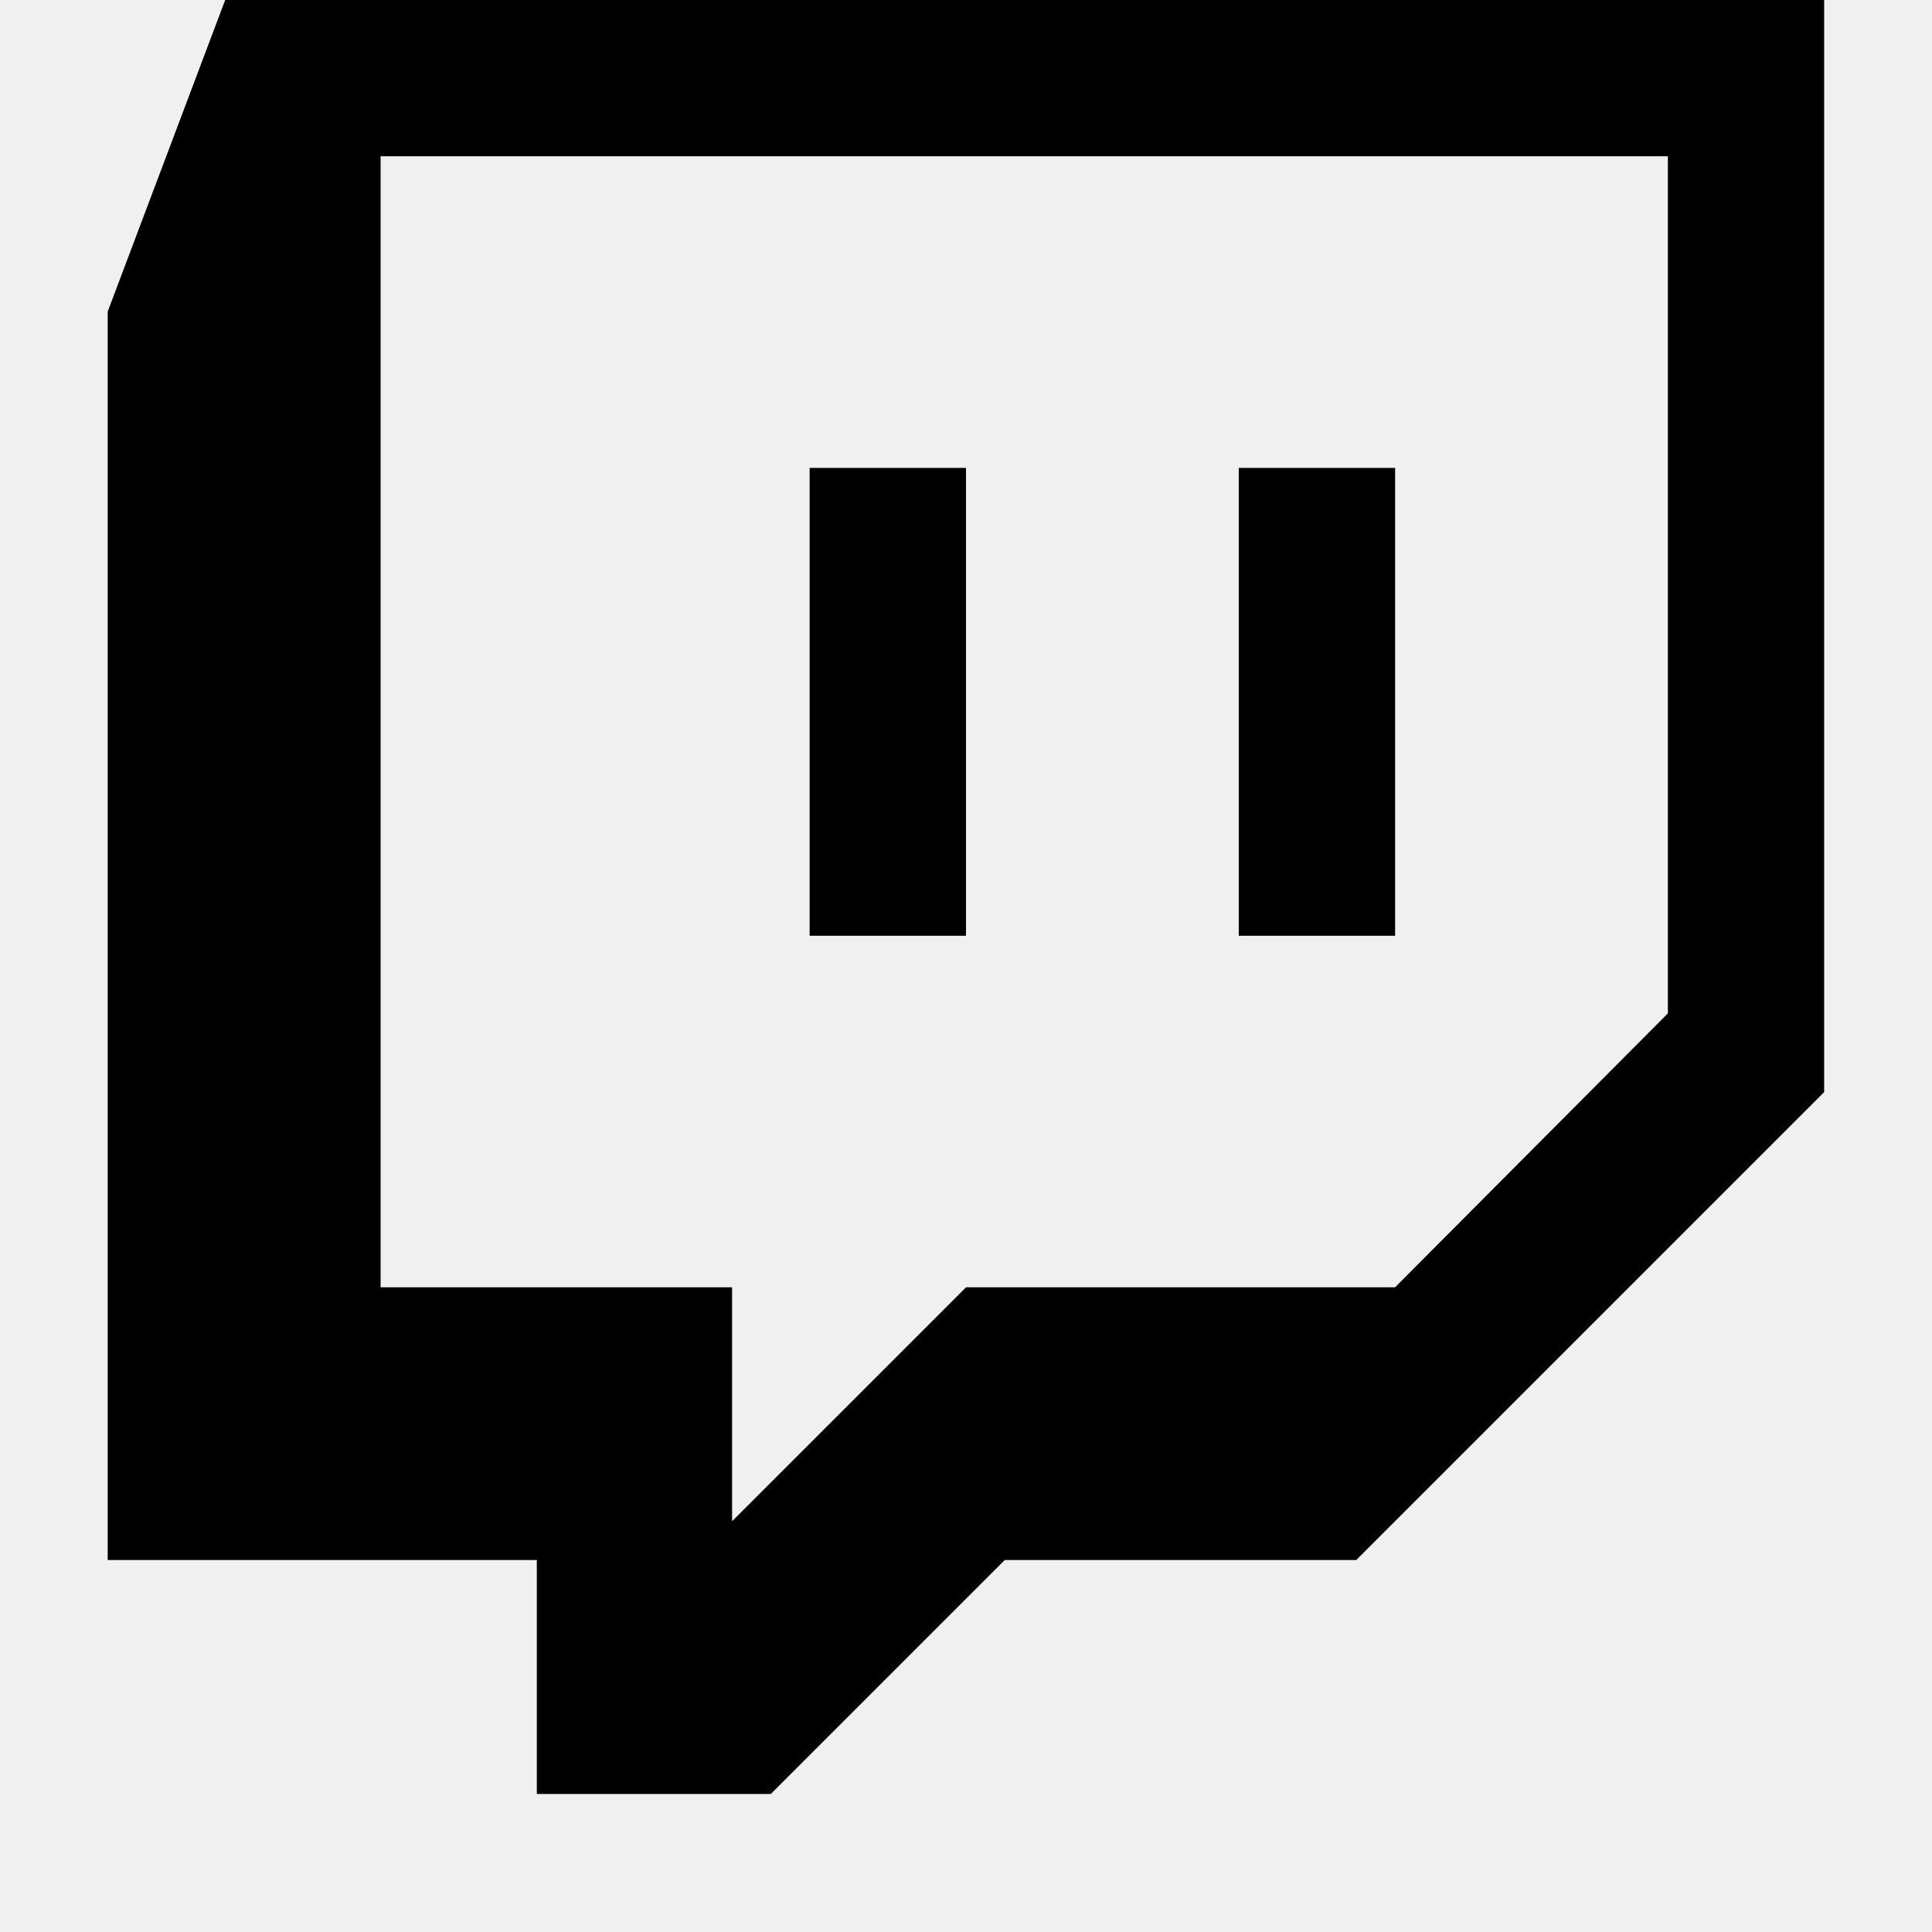
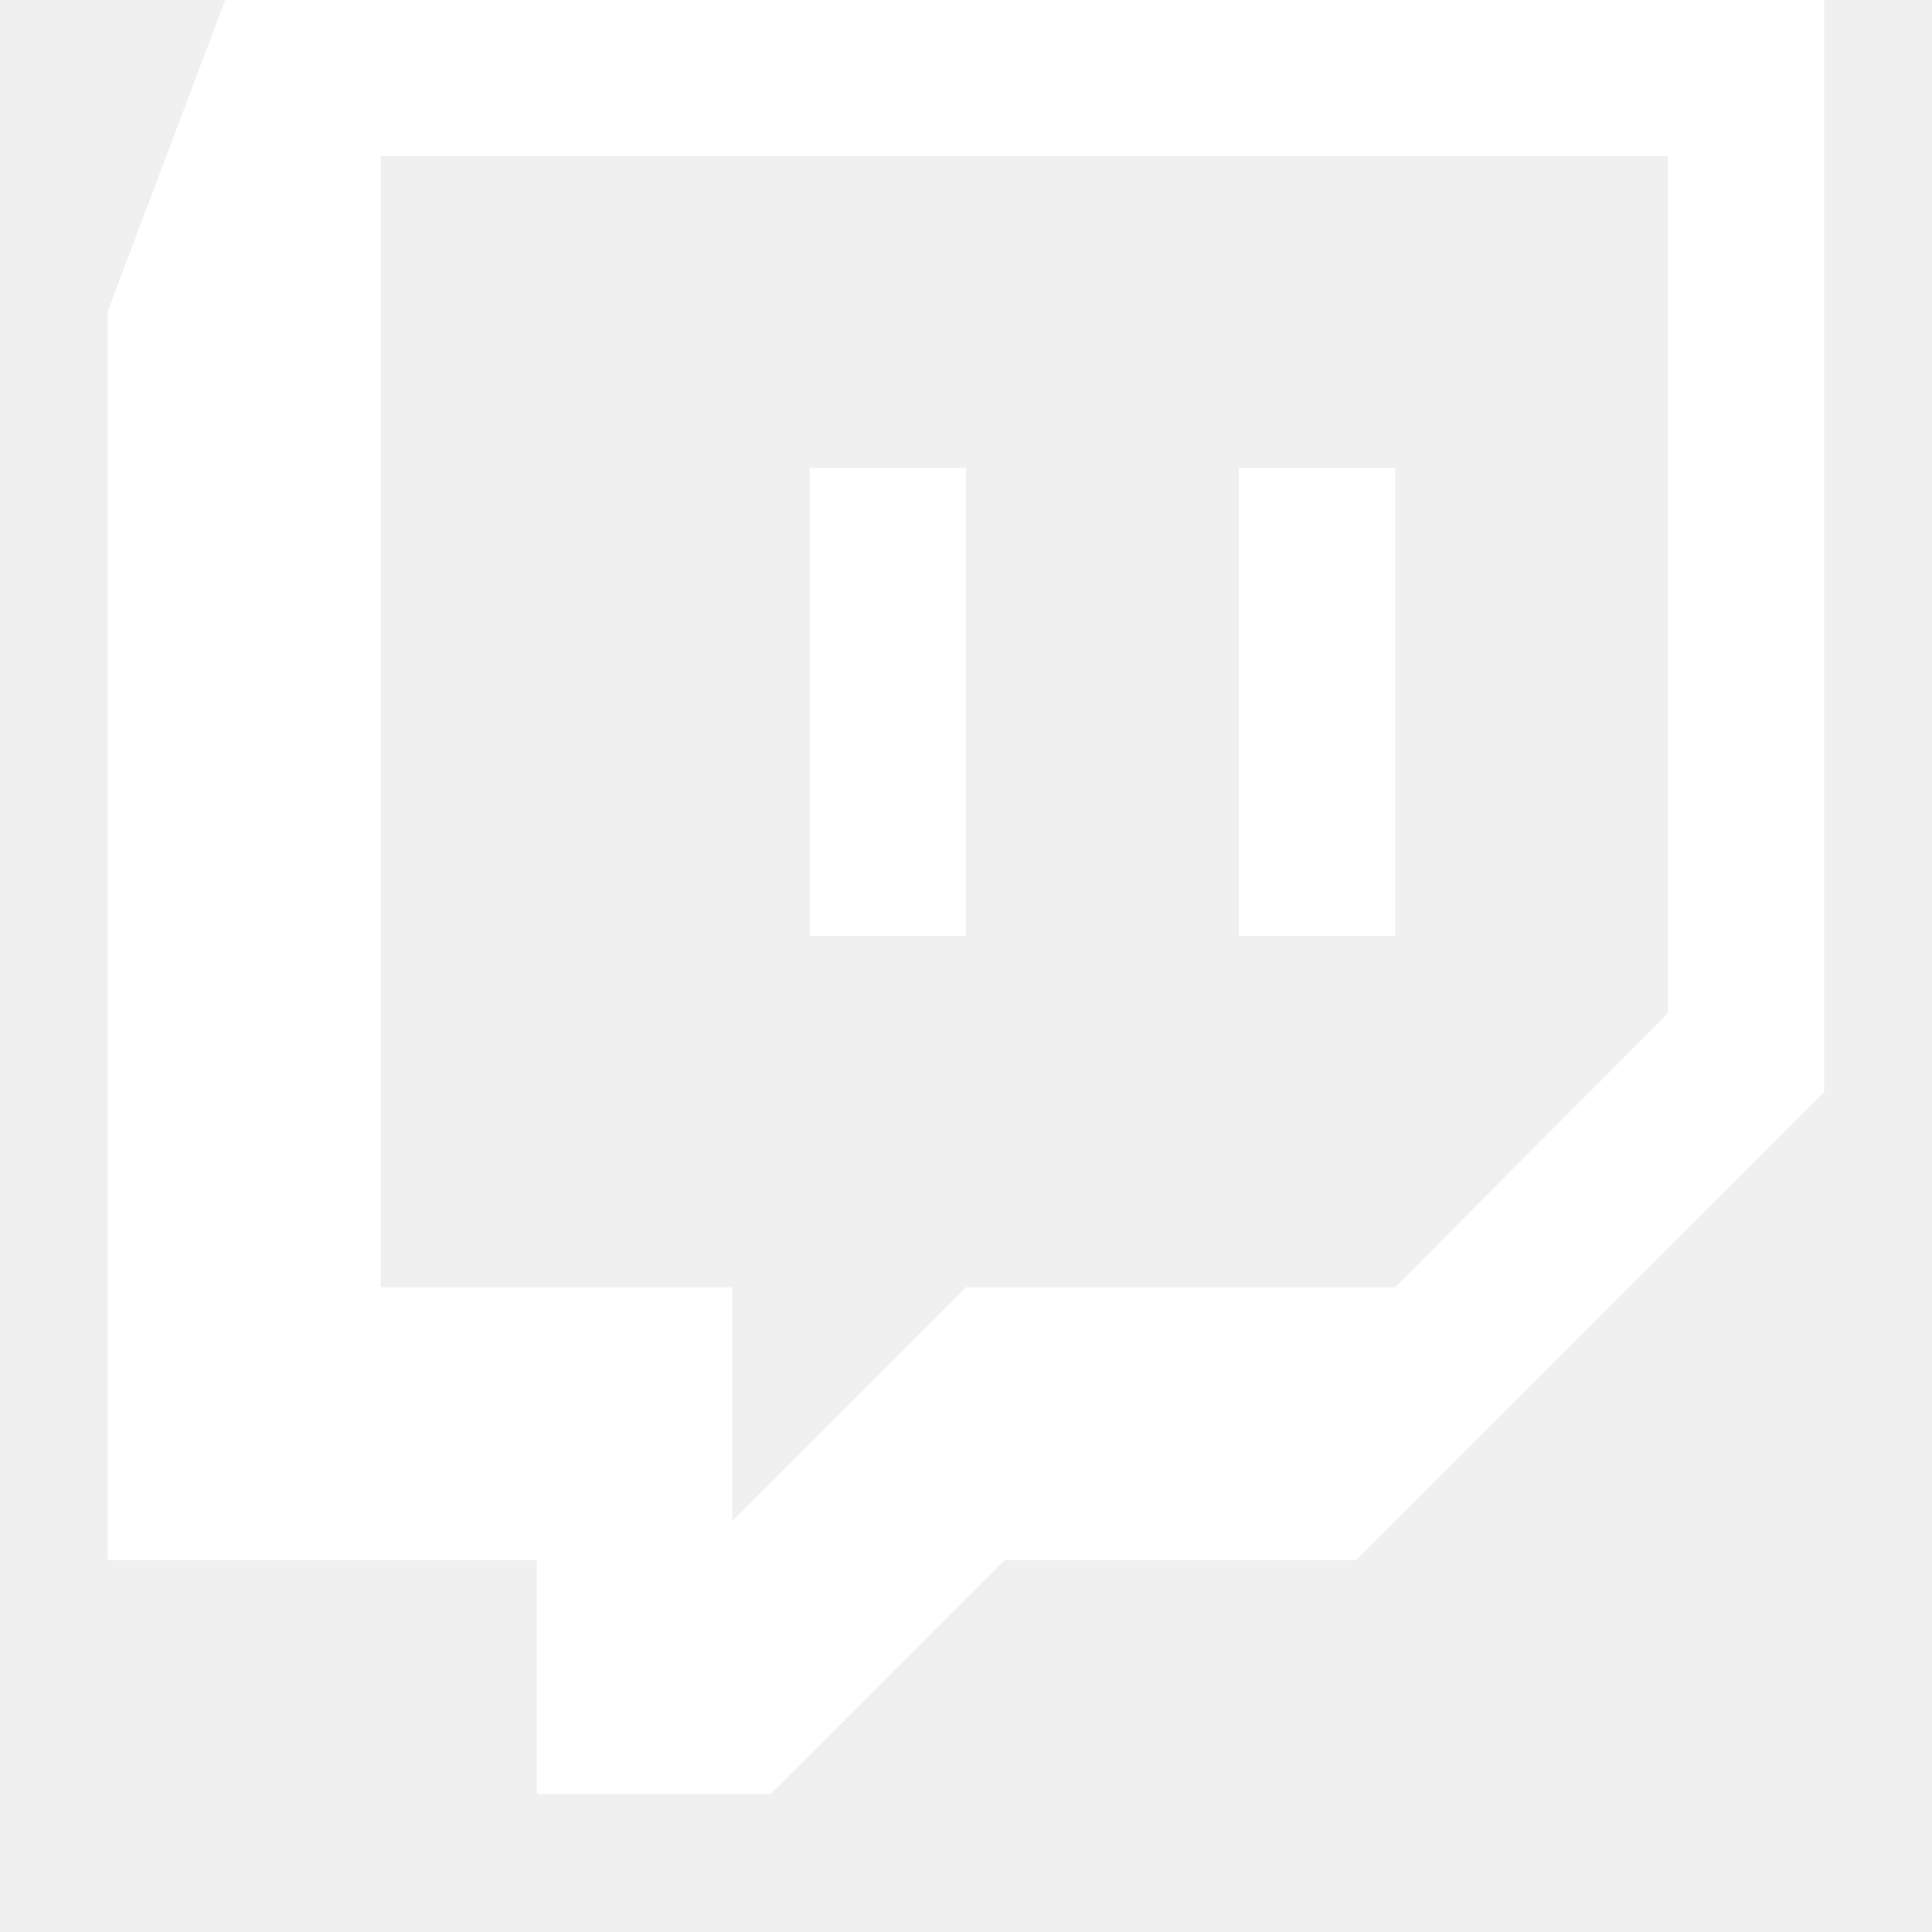
<svg xmlns="http://www.w3.org/2000/svg" version="1.1" width="28" height="28" viewBox="0 0 28 28">
-   <path d="M14 6.781v6.781h-2.266v-6.781h2.266zM20.219 6.781v6.781h-2.266v-6.781h2.266zM20.219 18.656l3.953-3.969v-12.422h-18.656v16.391h5.094v3.391l3.391-3.391h6.219zM26.437 0v15.828l-6.781 6.781h-5.094l-3.391 3.391h-3.391v-3.391h-6.219v-18.094l1.703-4.516h23.172z" />
+   <path d="M14 6.781v6.781h-2.266v-6.781h2.266zM20.219 6.781v6.781h-2.266v-6.781h2.266zM20.219 18.656l3.953-3.969v-12.422h-18.656v16.391h5.094v3.391l3.391-3.391h6.219zM26.437 0v15.828l-6.781 6.781h-5.094l-3.391 3.391h-3.391v-3.391h-6.219v-18.094l1.703-4.516h23.172z" fill="#ffffff" />
</svg>
